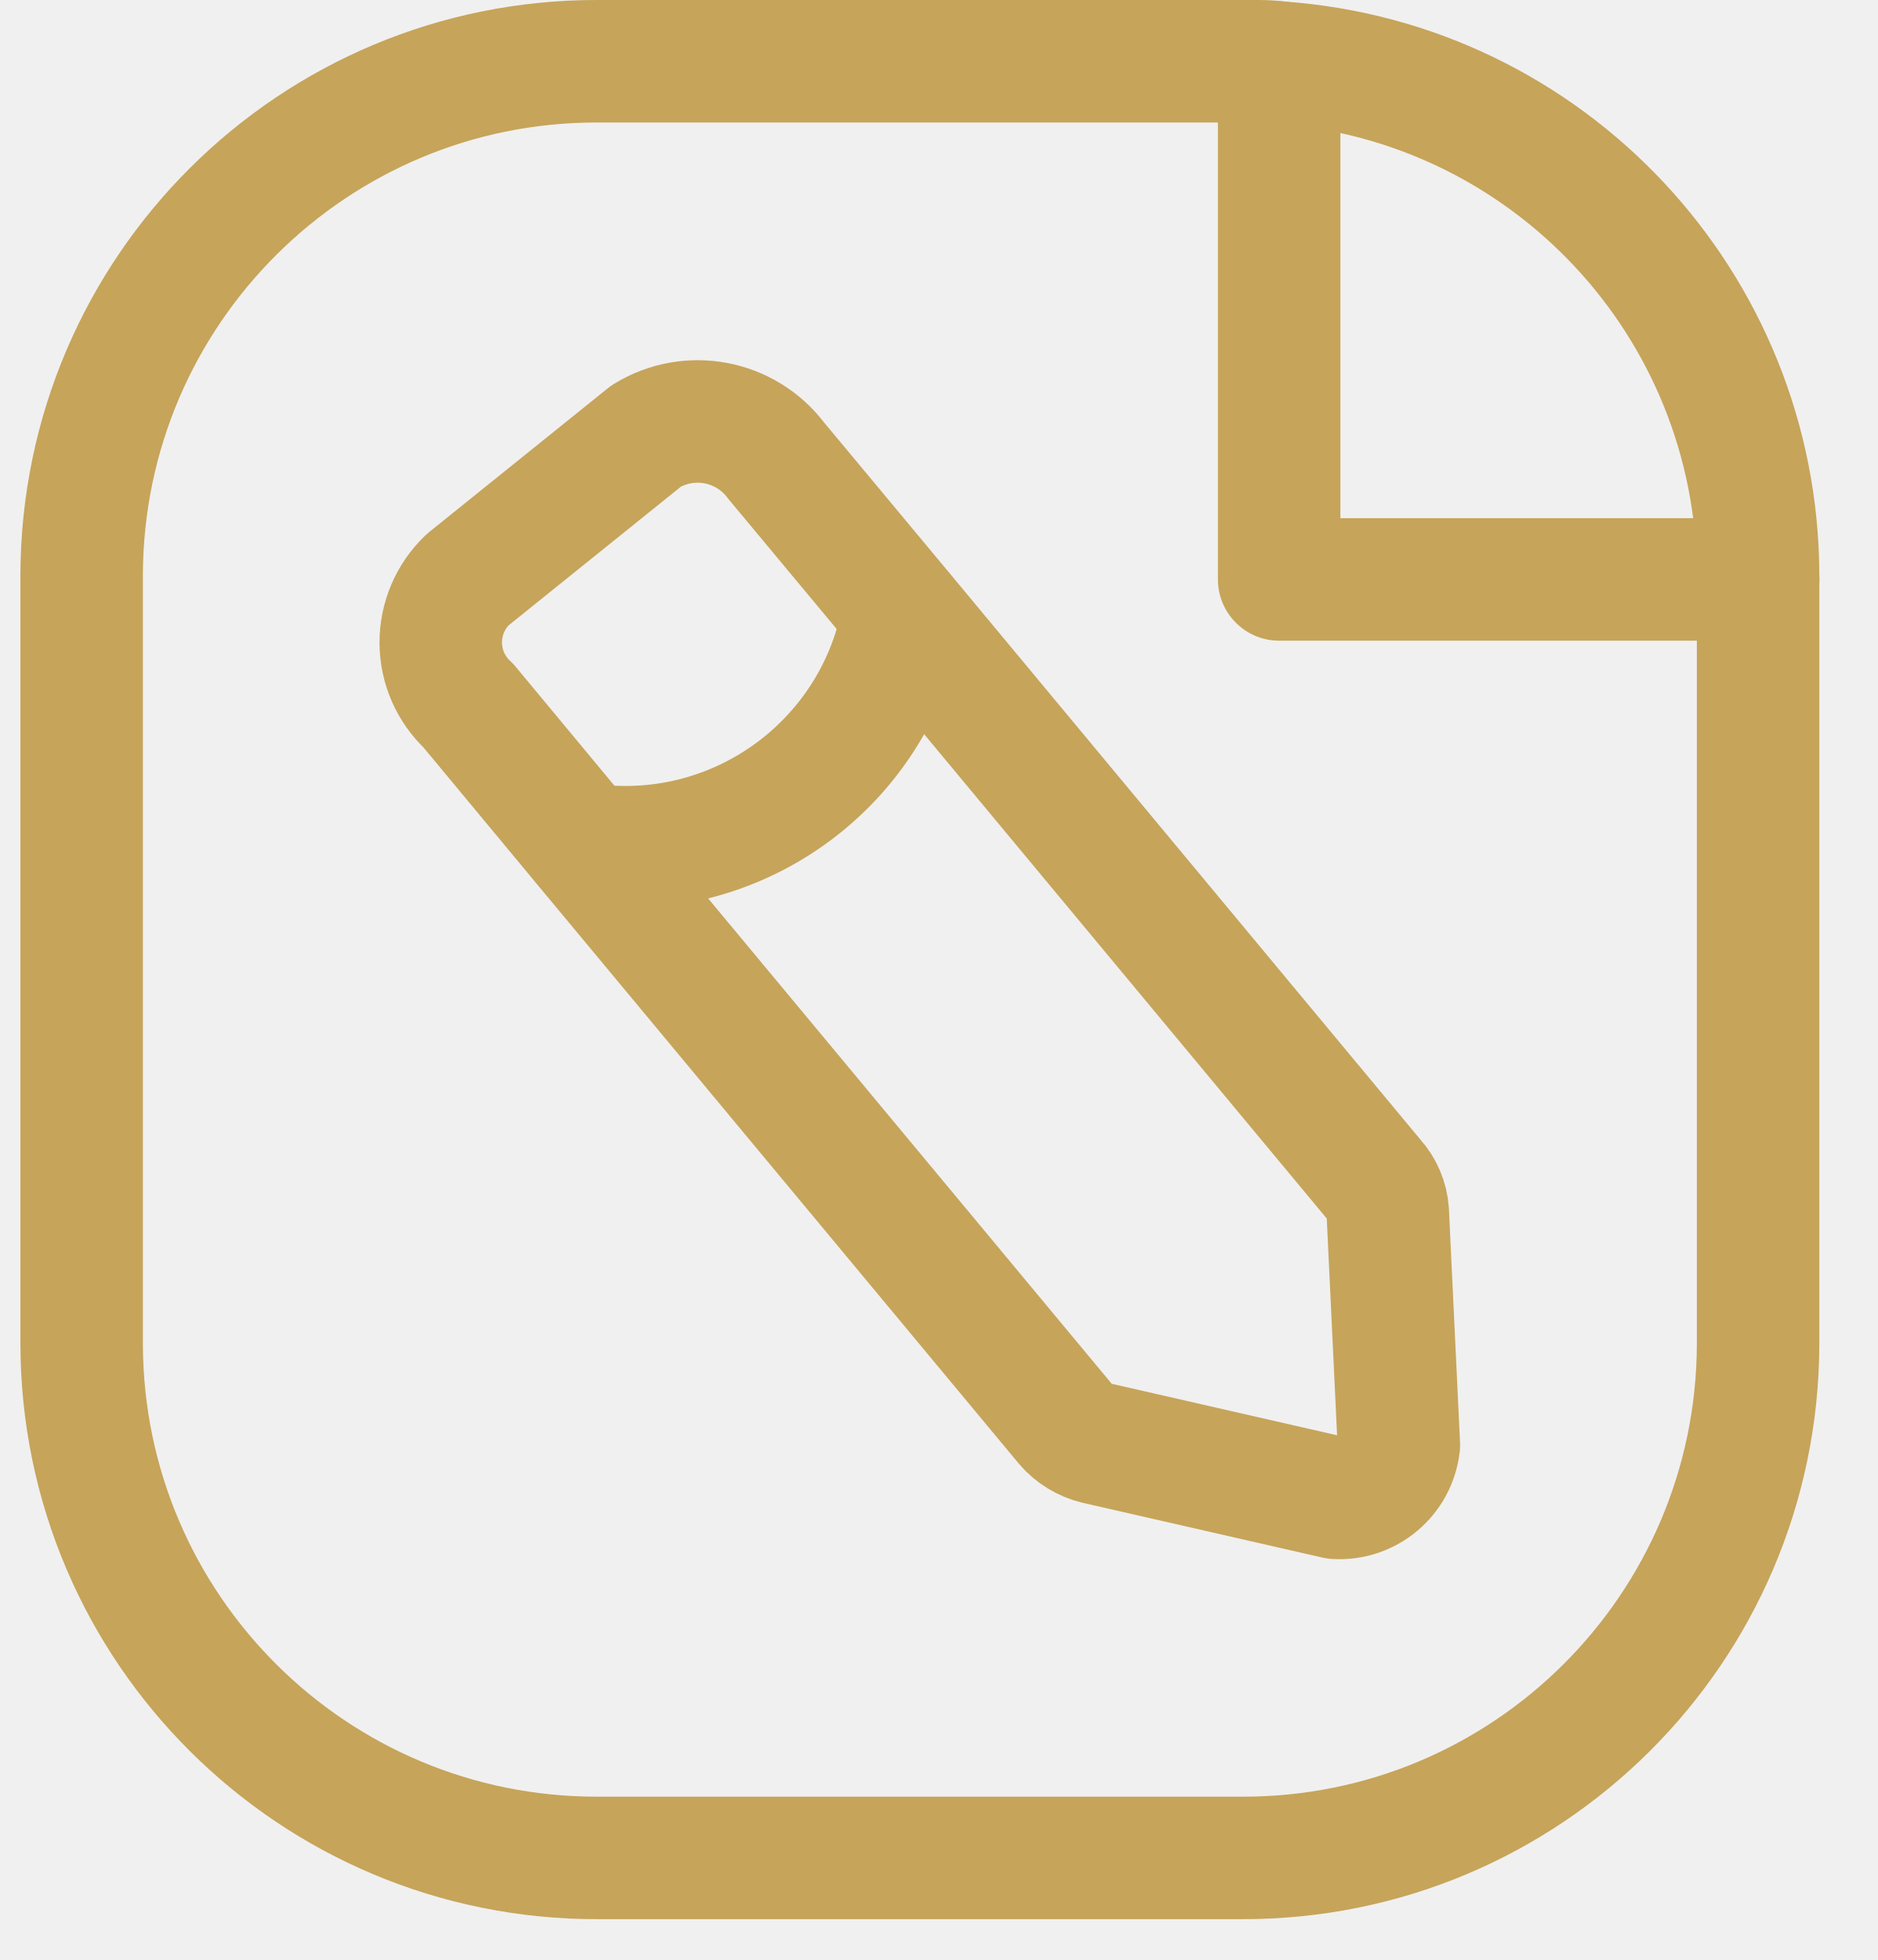
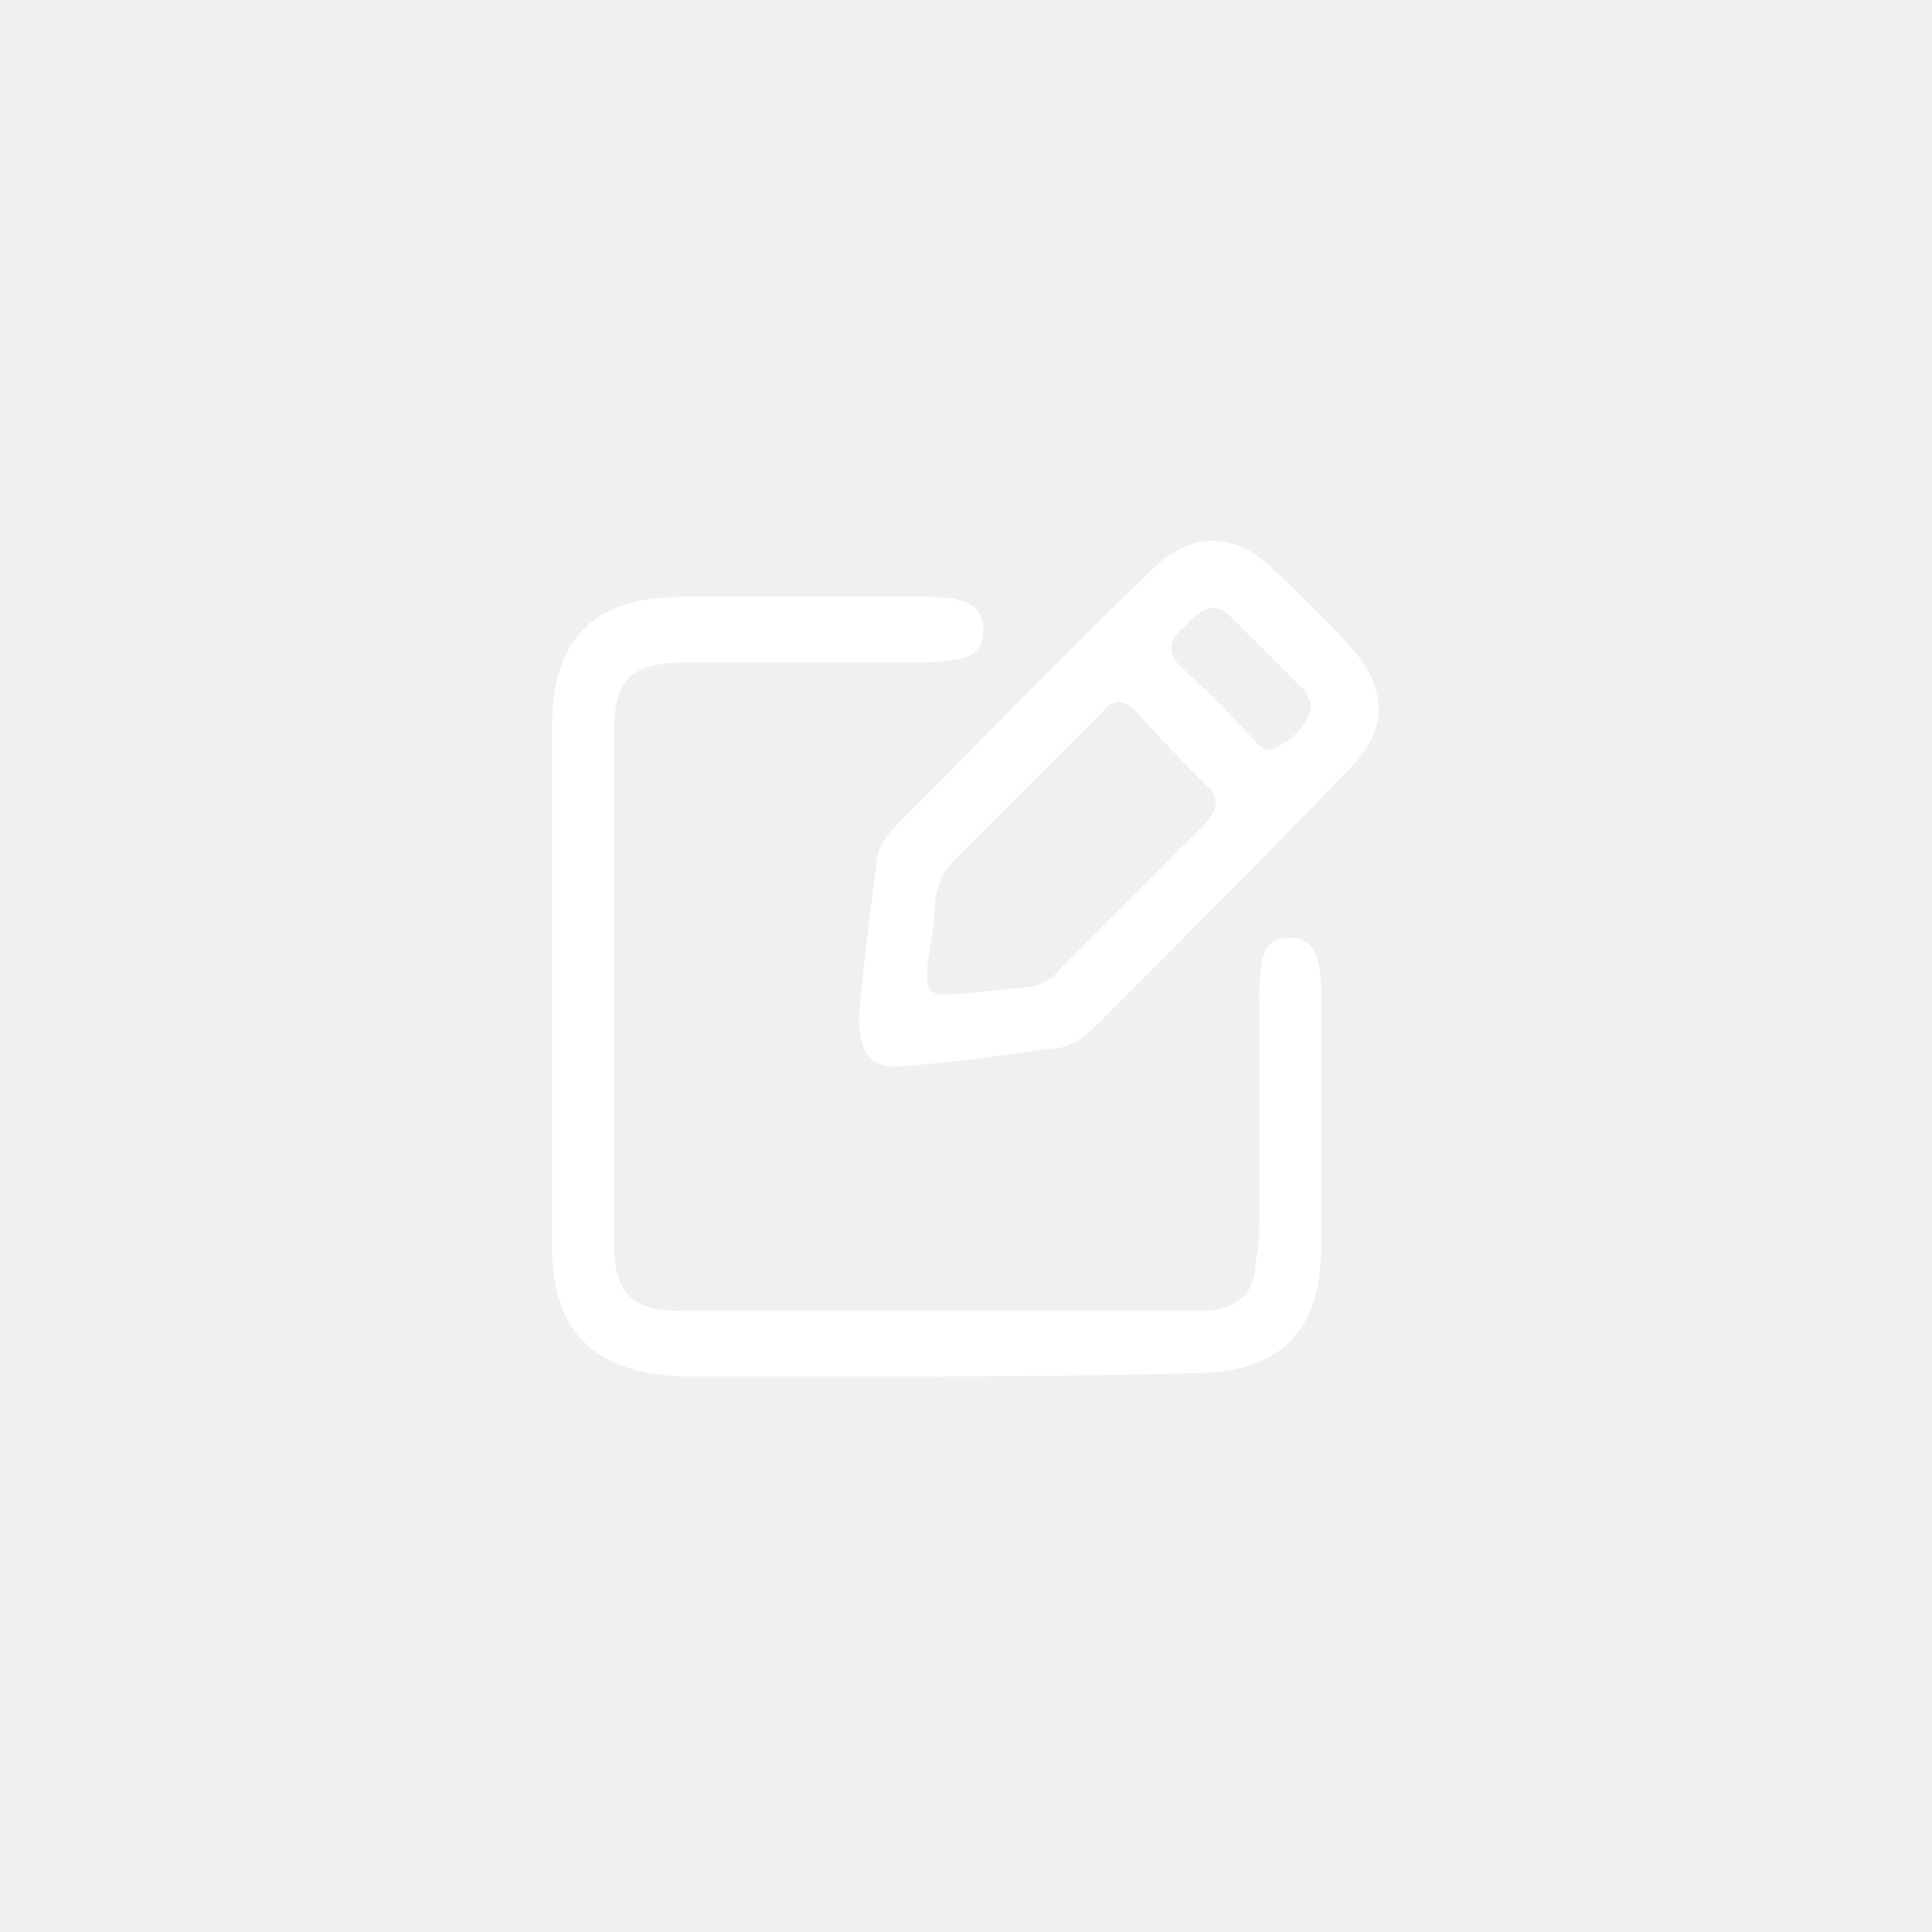
- <svg xmlns="http://www.w3.org/2000/svg" width="23" height="24" viewBox="0 0 23 24" fill="none">
-   <path fill-rule="evenodd" clip-rule="evenodd" d="M7.318 0.75H15.416C15.5 0.75 15.584 0.755 15.667 0.766C18.963 0.997 21.522 3.732 21.533 7.036V16.465C21.521 19.944 18.694 22.756 15.215 22.75H7.318C3.839 22.756 1.011 19.944 1 16.464V7.036C1.011 3.557 3.839 0.744 7.318 0.75Z" stroke="#C6A45A" stroke-width="1.5" stroke-linecap="round" stroke-linejoin="round" />
-   <path fill-rule="evenodd" clip-rule="evenodd" d="M7.914 5.339L5.727 7.099C5.516 7.3 5.397 7.58 5.398 7.872C5.4 8.163 5.522 8.442 5.736 8.64L7.148 10.34L13.053 17.44C13.151 17.555 13.283 17.635 13.43 17.671L16.363 18.341C16.751 18.363 17.089 18.079 17.133 17.693L16.997 14.838C16.987 14.692 16.928 14.553 16.829 14.444L11.061 7.507L9.506 5.64C9.132 5.144 8.443 5.014 7.914 5.339Z" stroke="#C6A45A" stroke-width="1.5" stroke-linecap="round" stroke-linejoin="round" />
-   <path d="M21.534 7.845C21.948 7.845 22.284 7.509 22.284 7.095C22.284 6.681 21.948 6.345 21.534 6.345V7.095V7.845ZM15.667 7.095H14.917C14.917 7.509 15.253 7.845 15.667 7.845V7.095ZM16.417 0.766C16.417 0.352 16.081 0.016 15.667 0.016C15.253 0.016 14.917 0.352 14.917 0.766H15.667H16.417ZM11.8 7.642C11.871 7.233 11.598 6.845 11.19 6.774C10.782 6.703 10.394 6.976 10.323 7.384L11.062 7.513L11.8 7.642ZM7.259 9.594C6.85 9.533 6.468 9.816 6.407 10.225C6.345 10.635 6.628 11.017 7.038 11.078L7.148 10.336L7.259 9.594ZM21.534 7.095V6.345H15.667V7.095V7.845H21.534V7.095ZM15.667 7.095H16.417V0.766H15.667H14.917V7.095H15.667ZM11.062 7.513L10.323 7.384C10.071 8.83 8.711 9.811 7.259 9.594L7.148 10.336L7.038 11.078C9.295 11.415 11.409 9.89 11.8 7.642L11.062 7.513Z" fill="#C6A45A" />
+ <svg xmlns="http://www.w3.org/2000/svg" viewBox="0 0 56 56" width="56" height="56" fill="none">
+   <g fill="#fff" transform="translate(15 15)">
+     <path d="m12.2 24.9q3.7 0 7.4-0.1c2.5 0 3.7-1.2 3.7-3.7q0-3.6 0-7.3c0-1.2-0.3-1.7-1-1.6-0.6 0-0.8 0.4-0.8 1.7q0 3.3 0 6.6c0 0.3 0 0.7-0.1 1 0 1-0.5 1.4-1.4 1.5q-0.4 0-0.8 0-7 0-14 0-0.2 0-0.4 0c-1.5 0-2-0.5-2-2q0-3.9 0-7.7 0-3.6 0-7.1c0-1.5 0.5-2 2.1-2q3.4 0 6.8 0 0.6 0 1.1-0.1c0.5-0.1 0.7-0.4 0.7-0.8 0-0.5-0.2-0.8-0.7-0.9-0.3-0.1-0.7-0.1-1.1-0.1q-3.4 0-6.9 0c-2.6 0-3.8 1.2-3.8 3.8q0 7.5 0 15c0 2.5 1.2 3.7 3.8 3.8q3.7 0 7.4 0 0 0 0 0z" />
+     <path fill-rule="evenodd" d="m10.4 10.1c0-0.5 0.3-0.9 0.6-1.2 2.5-2.5 4.9-5 7.4-7.4 1.1-1.1 2.4-1.1 3.5 0q1.2 1.1 2.2 2.2c1.1 1.2 1.2 2.4 0 3.6-2.4 2.5-4.8 4.9-7.3 7.4-0.4 0.4-0.8 0.7-1.4 0.7-1.4 0.2-2.8 0.4-4.2 0.5-0.9 0.1-1.3-0.3-1.3-1.4 0.1-1.3 0.3-2.9 0.5-4.4zm4.5 3.5c0.4-0.1 0.7-0.3 0.9-0.6q2-2 4.1-4.1c0.4-0.4 0.5-0.8 0-1.2q-1-1-2-2.1c-0.4-0.4-0.7-0.3-1 0.1q-2.1 2.1-4.3 4.3-0.4 0.4-0.5 1.1c0 0.6-0.1 1.1-0.2 1.7-0.1 1 0 1.1 1 1q1-0.1 2-0.2zm7.9-8.6q-1.1-1.1-2.1-2.1c-0.6-0.6-1-0.1-1.4 0.3-0.4 0.3-0.5 0.7-0.1 1.1q1.1 1 2.1 2.1c0.2 0.2 0.4 0.5 0.8 0.2 0.4-0.2 0.8-0.6 0.9-1.1 0-0.2-0.1-0.3-0.2-0.5z" />
+   </g>
</svg>
